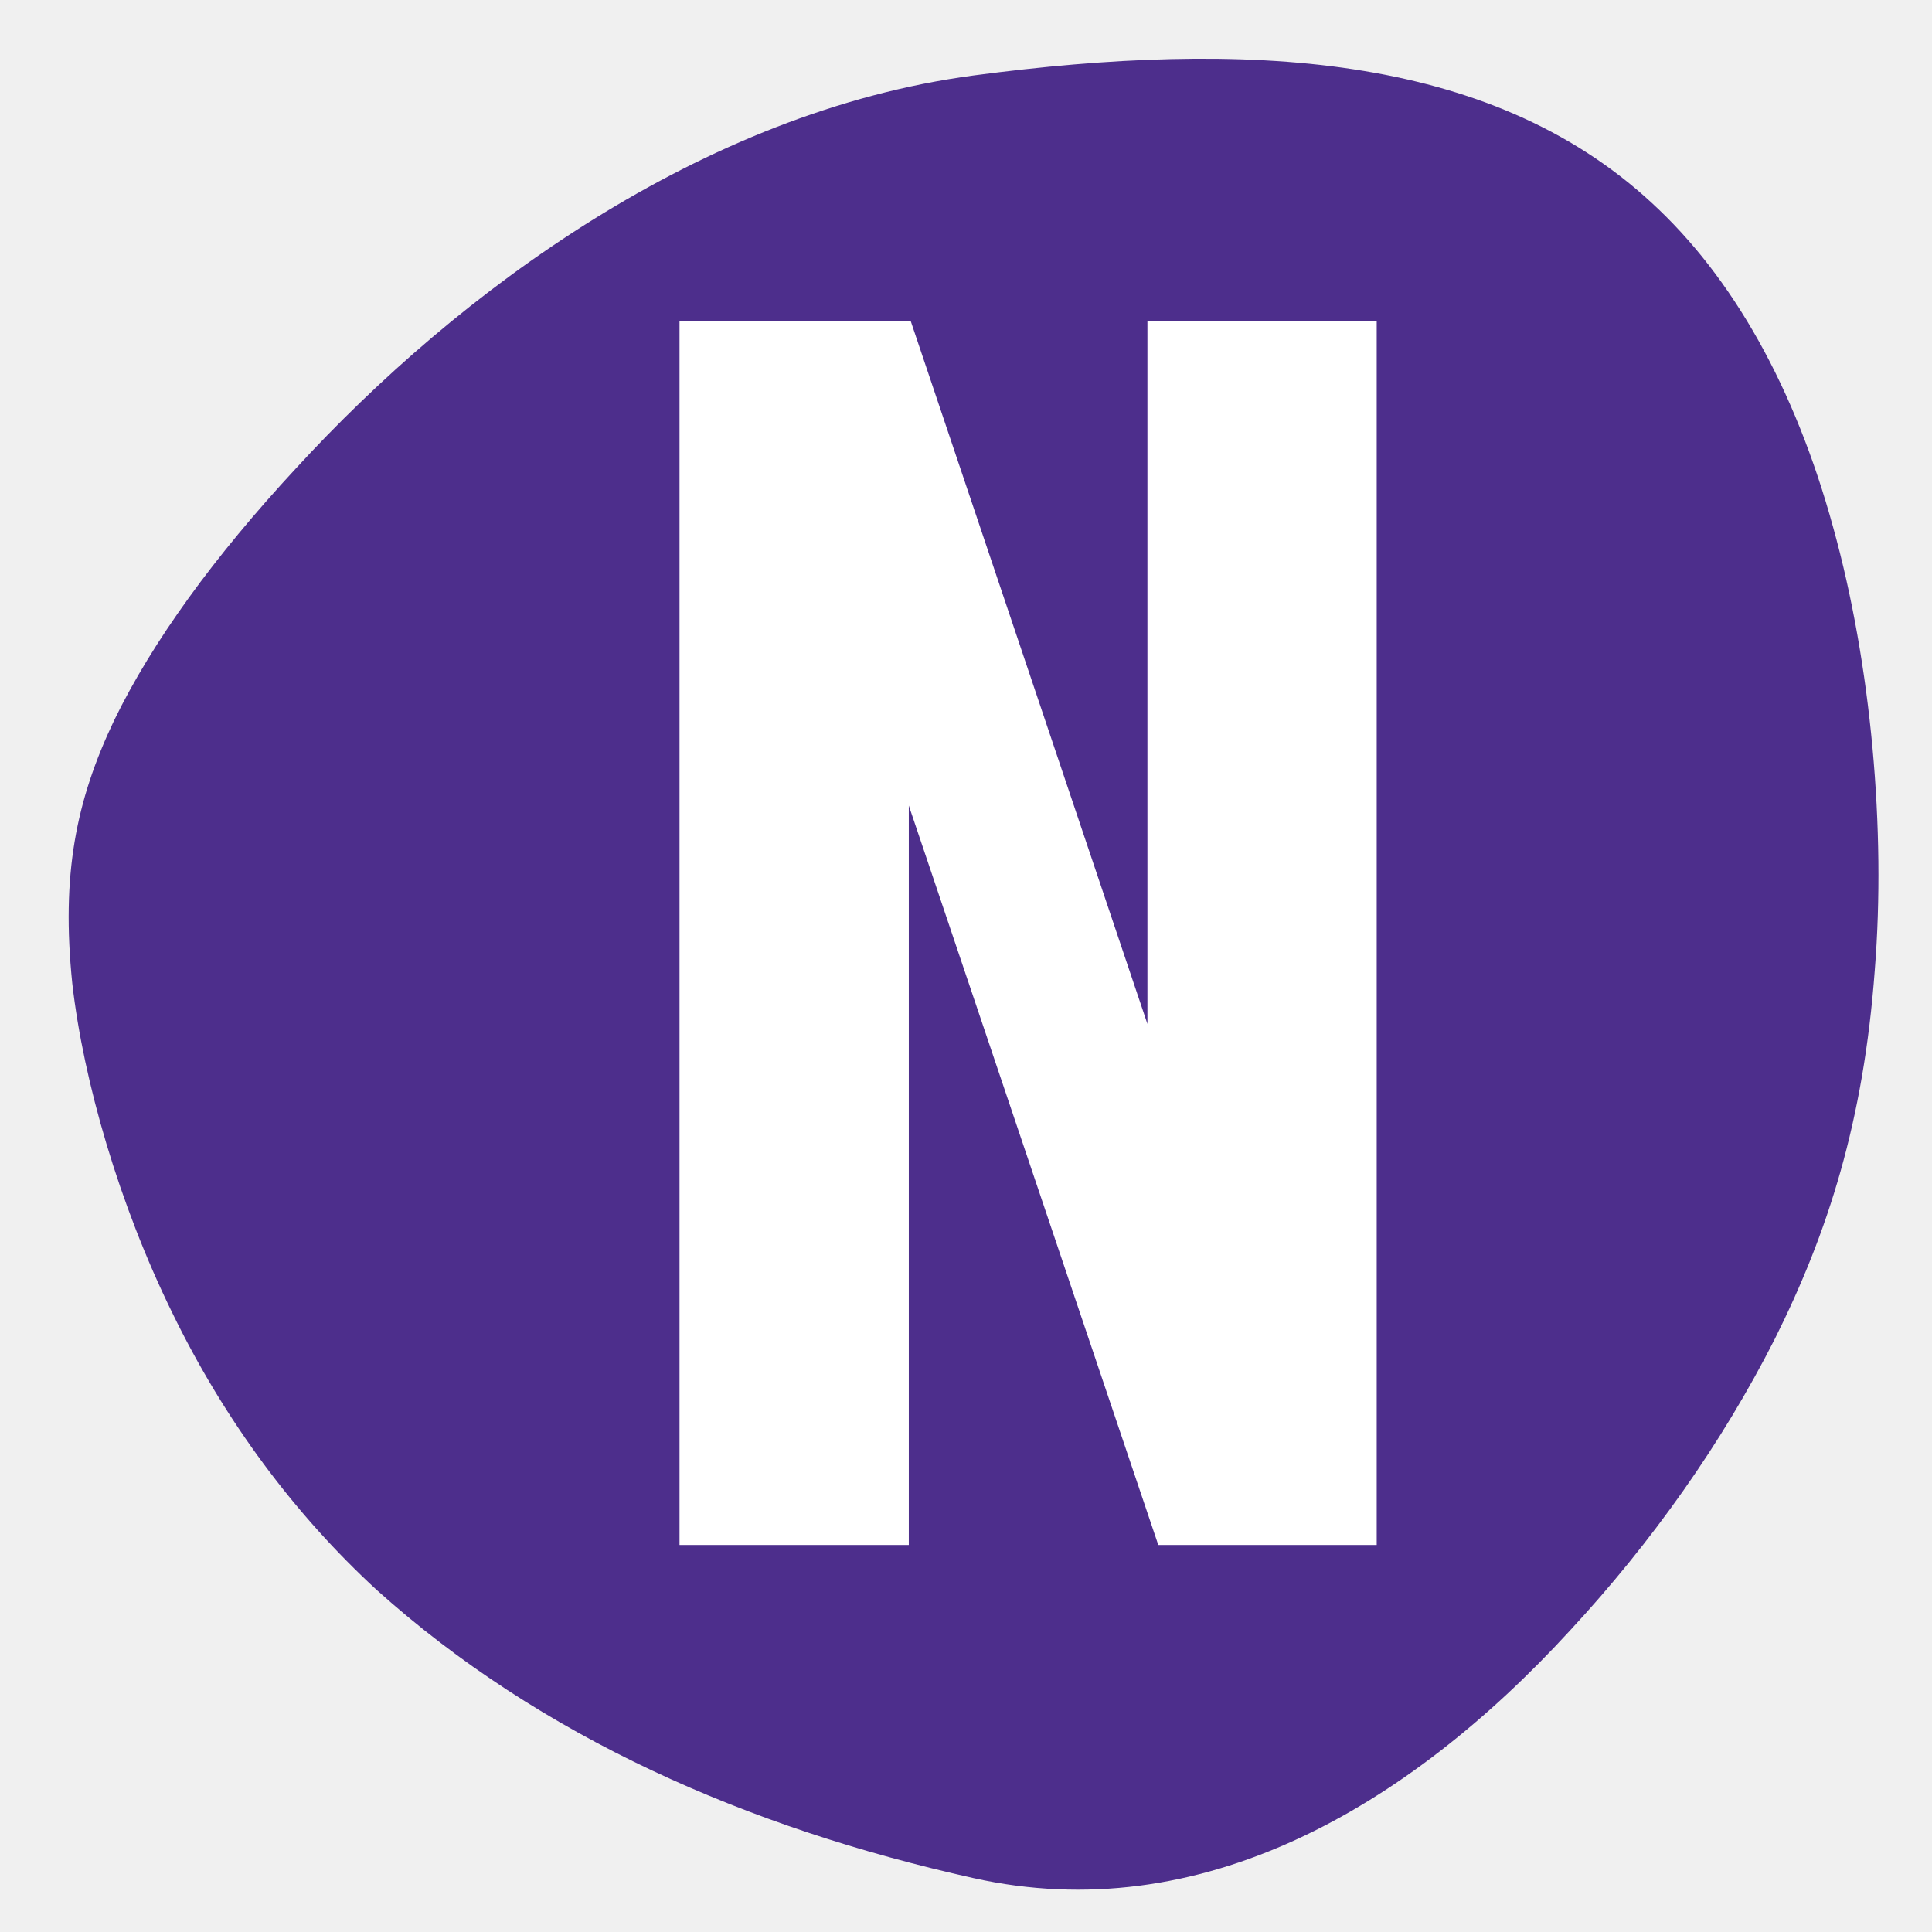
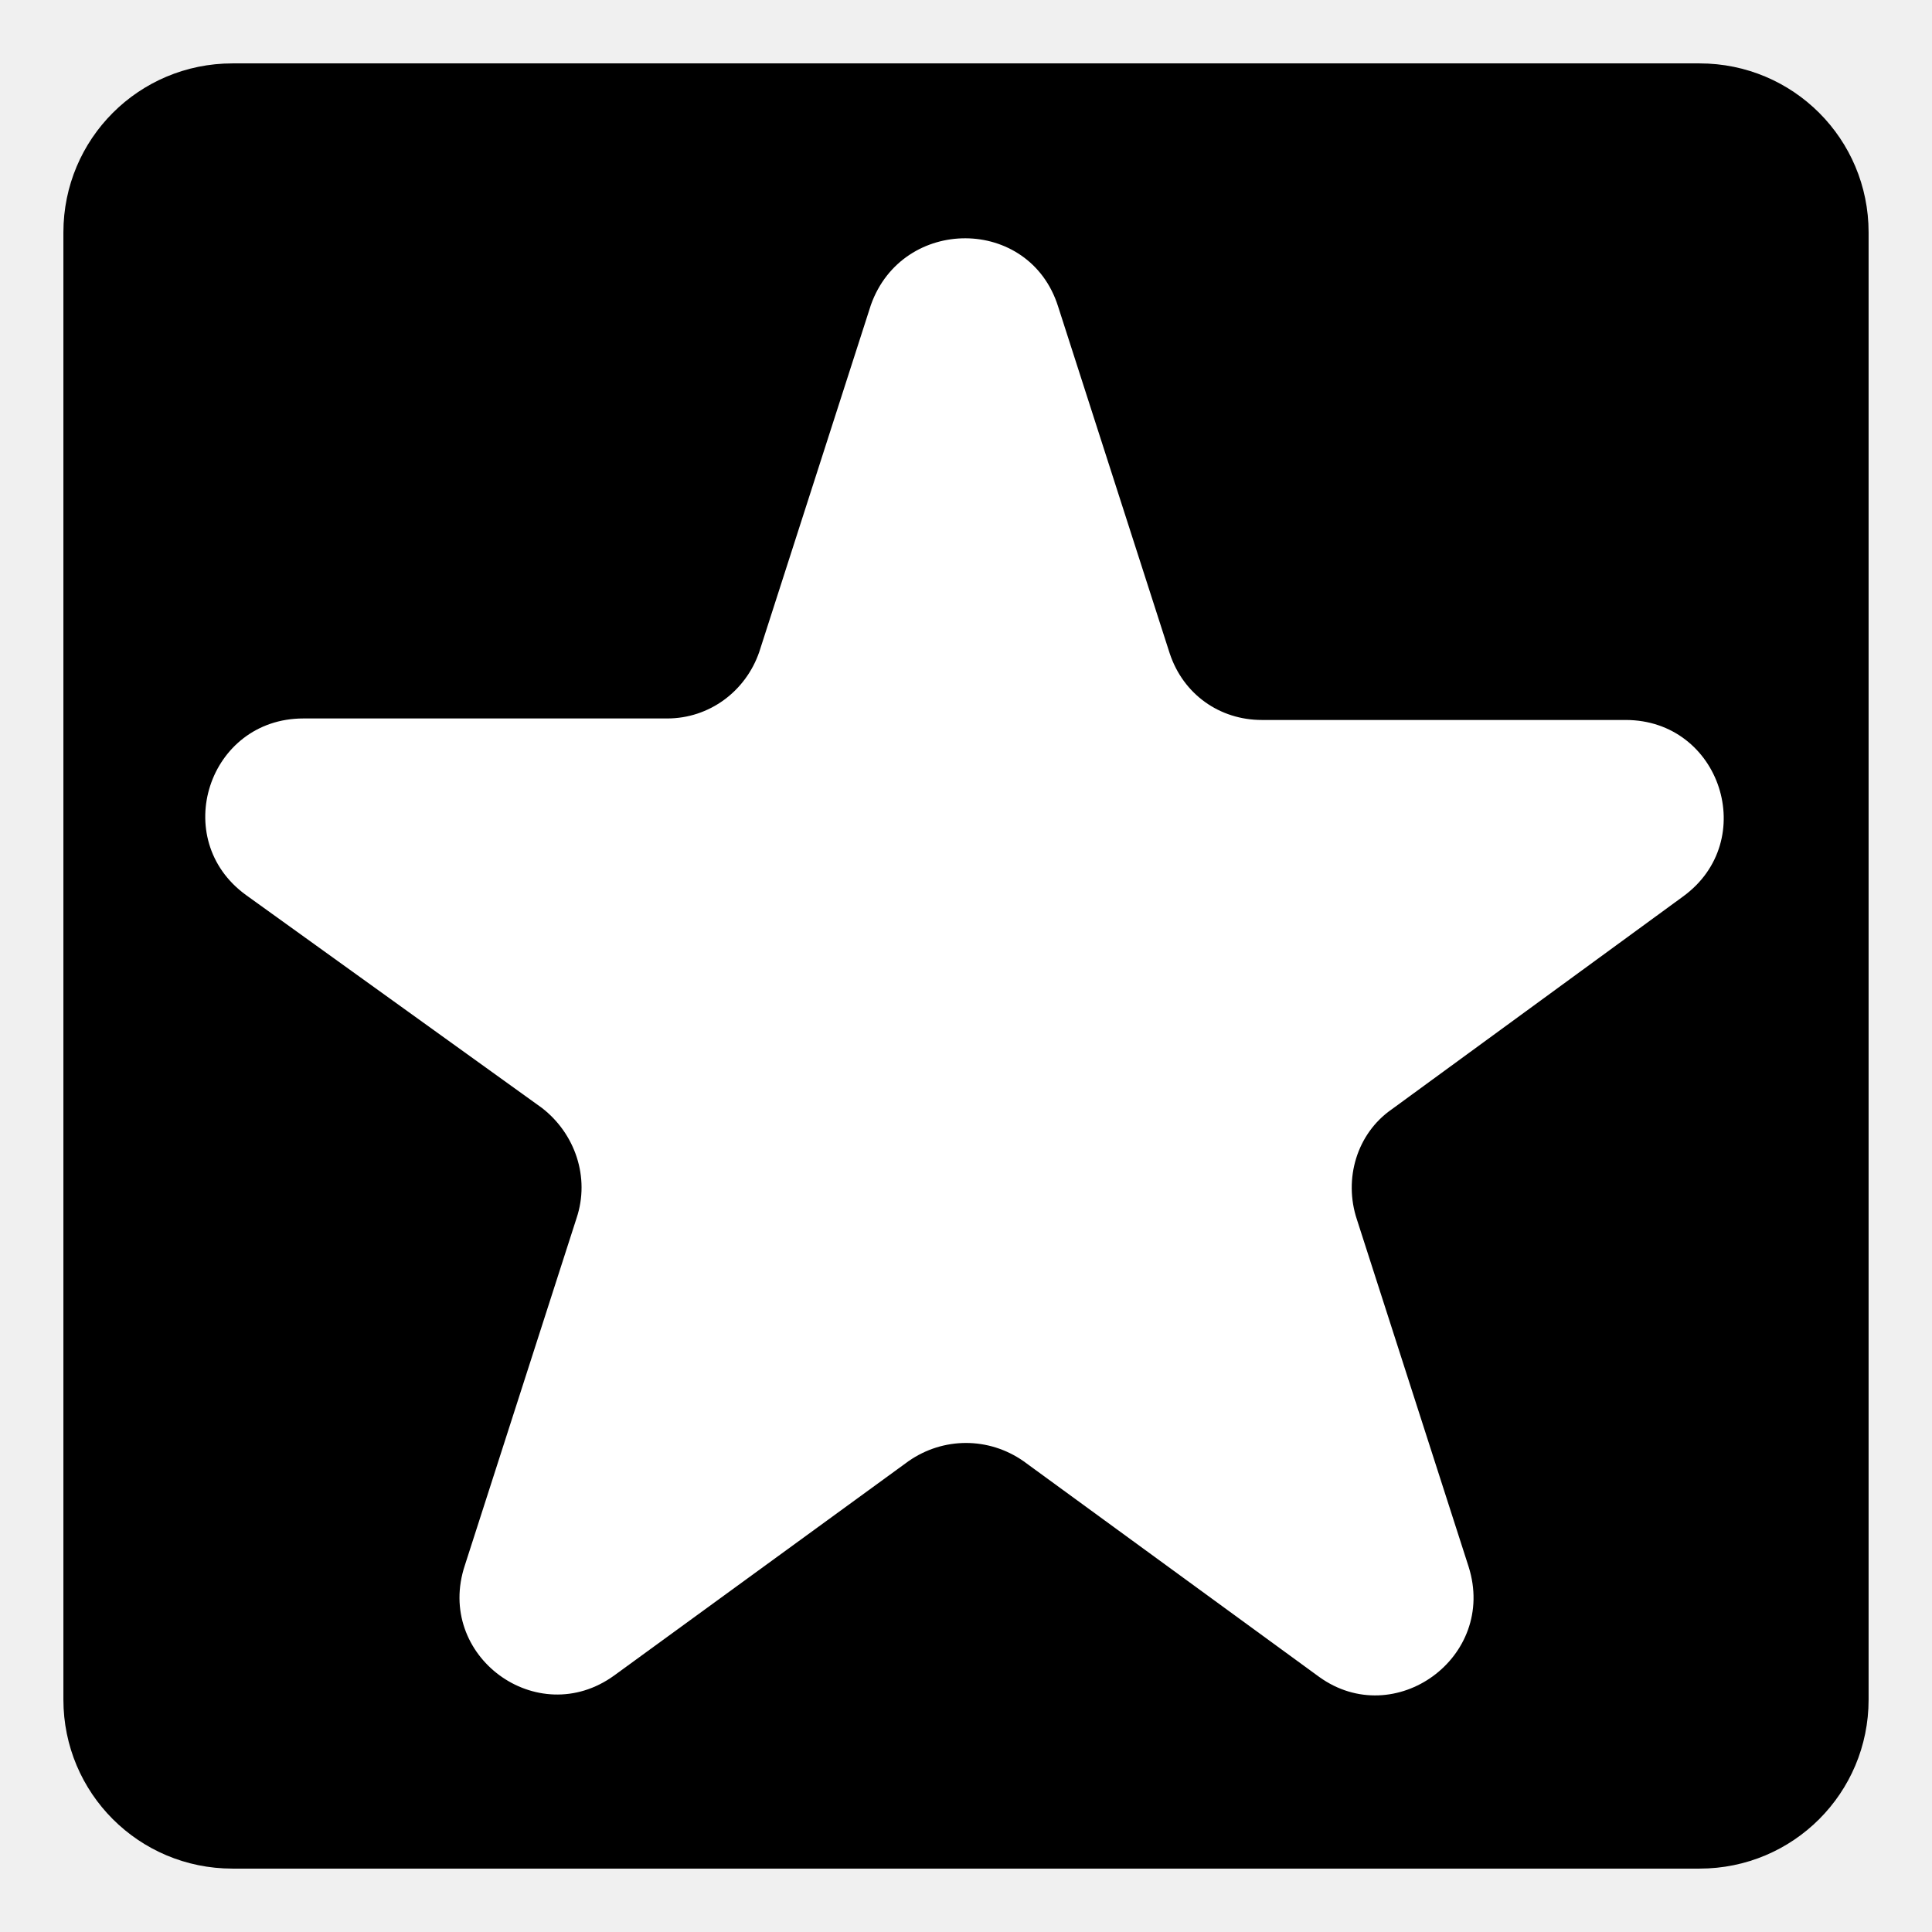
- <svg xmlns="http://www.w3.org/2000/svg" xml:space="preserve" style="enable-background:new 0 0 128 128" viewBox="0 0 128 128">
-   <path d="M124.21 64.26c-.74 10.04-3.11 17.41-6.62 24.44-3.51 6.92-8.16 13.48-13.55 19.3-10.84 11.83-24.57 19.77-39.54 16.43-14.97-3.33-28.69-9.34-39.54-19.09-5.4-4.97-10.05-11.16-13.56-18.39-3.5-7.14-5.87-15.3-6.61-21.78-.74-7.2.23-12.1 2.77-17.44 2.53-5.21 6.63-10.86 12.04-16.69C30.36 19.31 46.5 7.4 64.5 5c18-2.38 34.14-1.52 44.91 8.42 5.41 4.96 9.51 12.29 12.04 21.51 2.53 9.09 3.5 20.07 2.76 29.33z" style="fill:#4d2e8c" />
-   <path d="M76.74 102.36 60.21 53.37v48.99H45.02V21.28h15.32l15.68 46.56V21.28h15.19v81.08H76.74z" style="fill:#fff" />
+ <svg xmlns="http://www.w3.org/2000/svg" version="1.1" id="Layer_1" x="0px" y="0px" viewBox="0 0 128 128" style="enable-background:new 0 0 128 128;" xml:space="preserve">
+   <style type="text/css">
+ 	.st0{fill:#FFFFFF;}
+ </style>
+   <path d="M112.6,123.8H15.4c-6.2,0-11.2-5-11.2-11.2V15.4c0-6.2,5-11.2,11.2-11.2h97.2c6.2,0,11.2,5,11.2,11.2v97.2  C123.8,118.8,118.8,123.8,112.6,123.8z" />
+   <path class="st0" d="M70.1,20.3l7.4,23c0.9,2.7,3.3,4.4,6.1,4.4h24.1c6.3,0,8.9,8,3.8,11.7L92.2,73.5c-2.3,1.6-3.2,4.6-2.3,7.3  l7.4,23c1.9,6-4.9,10.9-9.9,7.3L67.8,96.8c-2.3-1.6-5.3-1.6-7.6,0L40.7,111c-5.1,3.7-11.9-1.3-9.9-7.3l7.4-23  c0.9-2.7-0.1-5.6-2.3-7.3L16.3,59.3c-5.1-3.7-2.5-11.7,3.8-11.7h24.1c2.8,0,5.2-1.8,6.1-4.4l7.4-23C59.8,14.3,68.2,14.3,70.1,20.3z" />
</svg>
